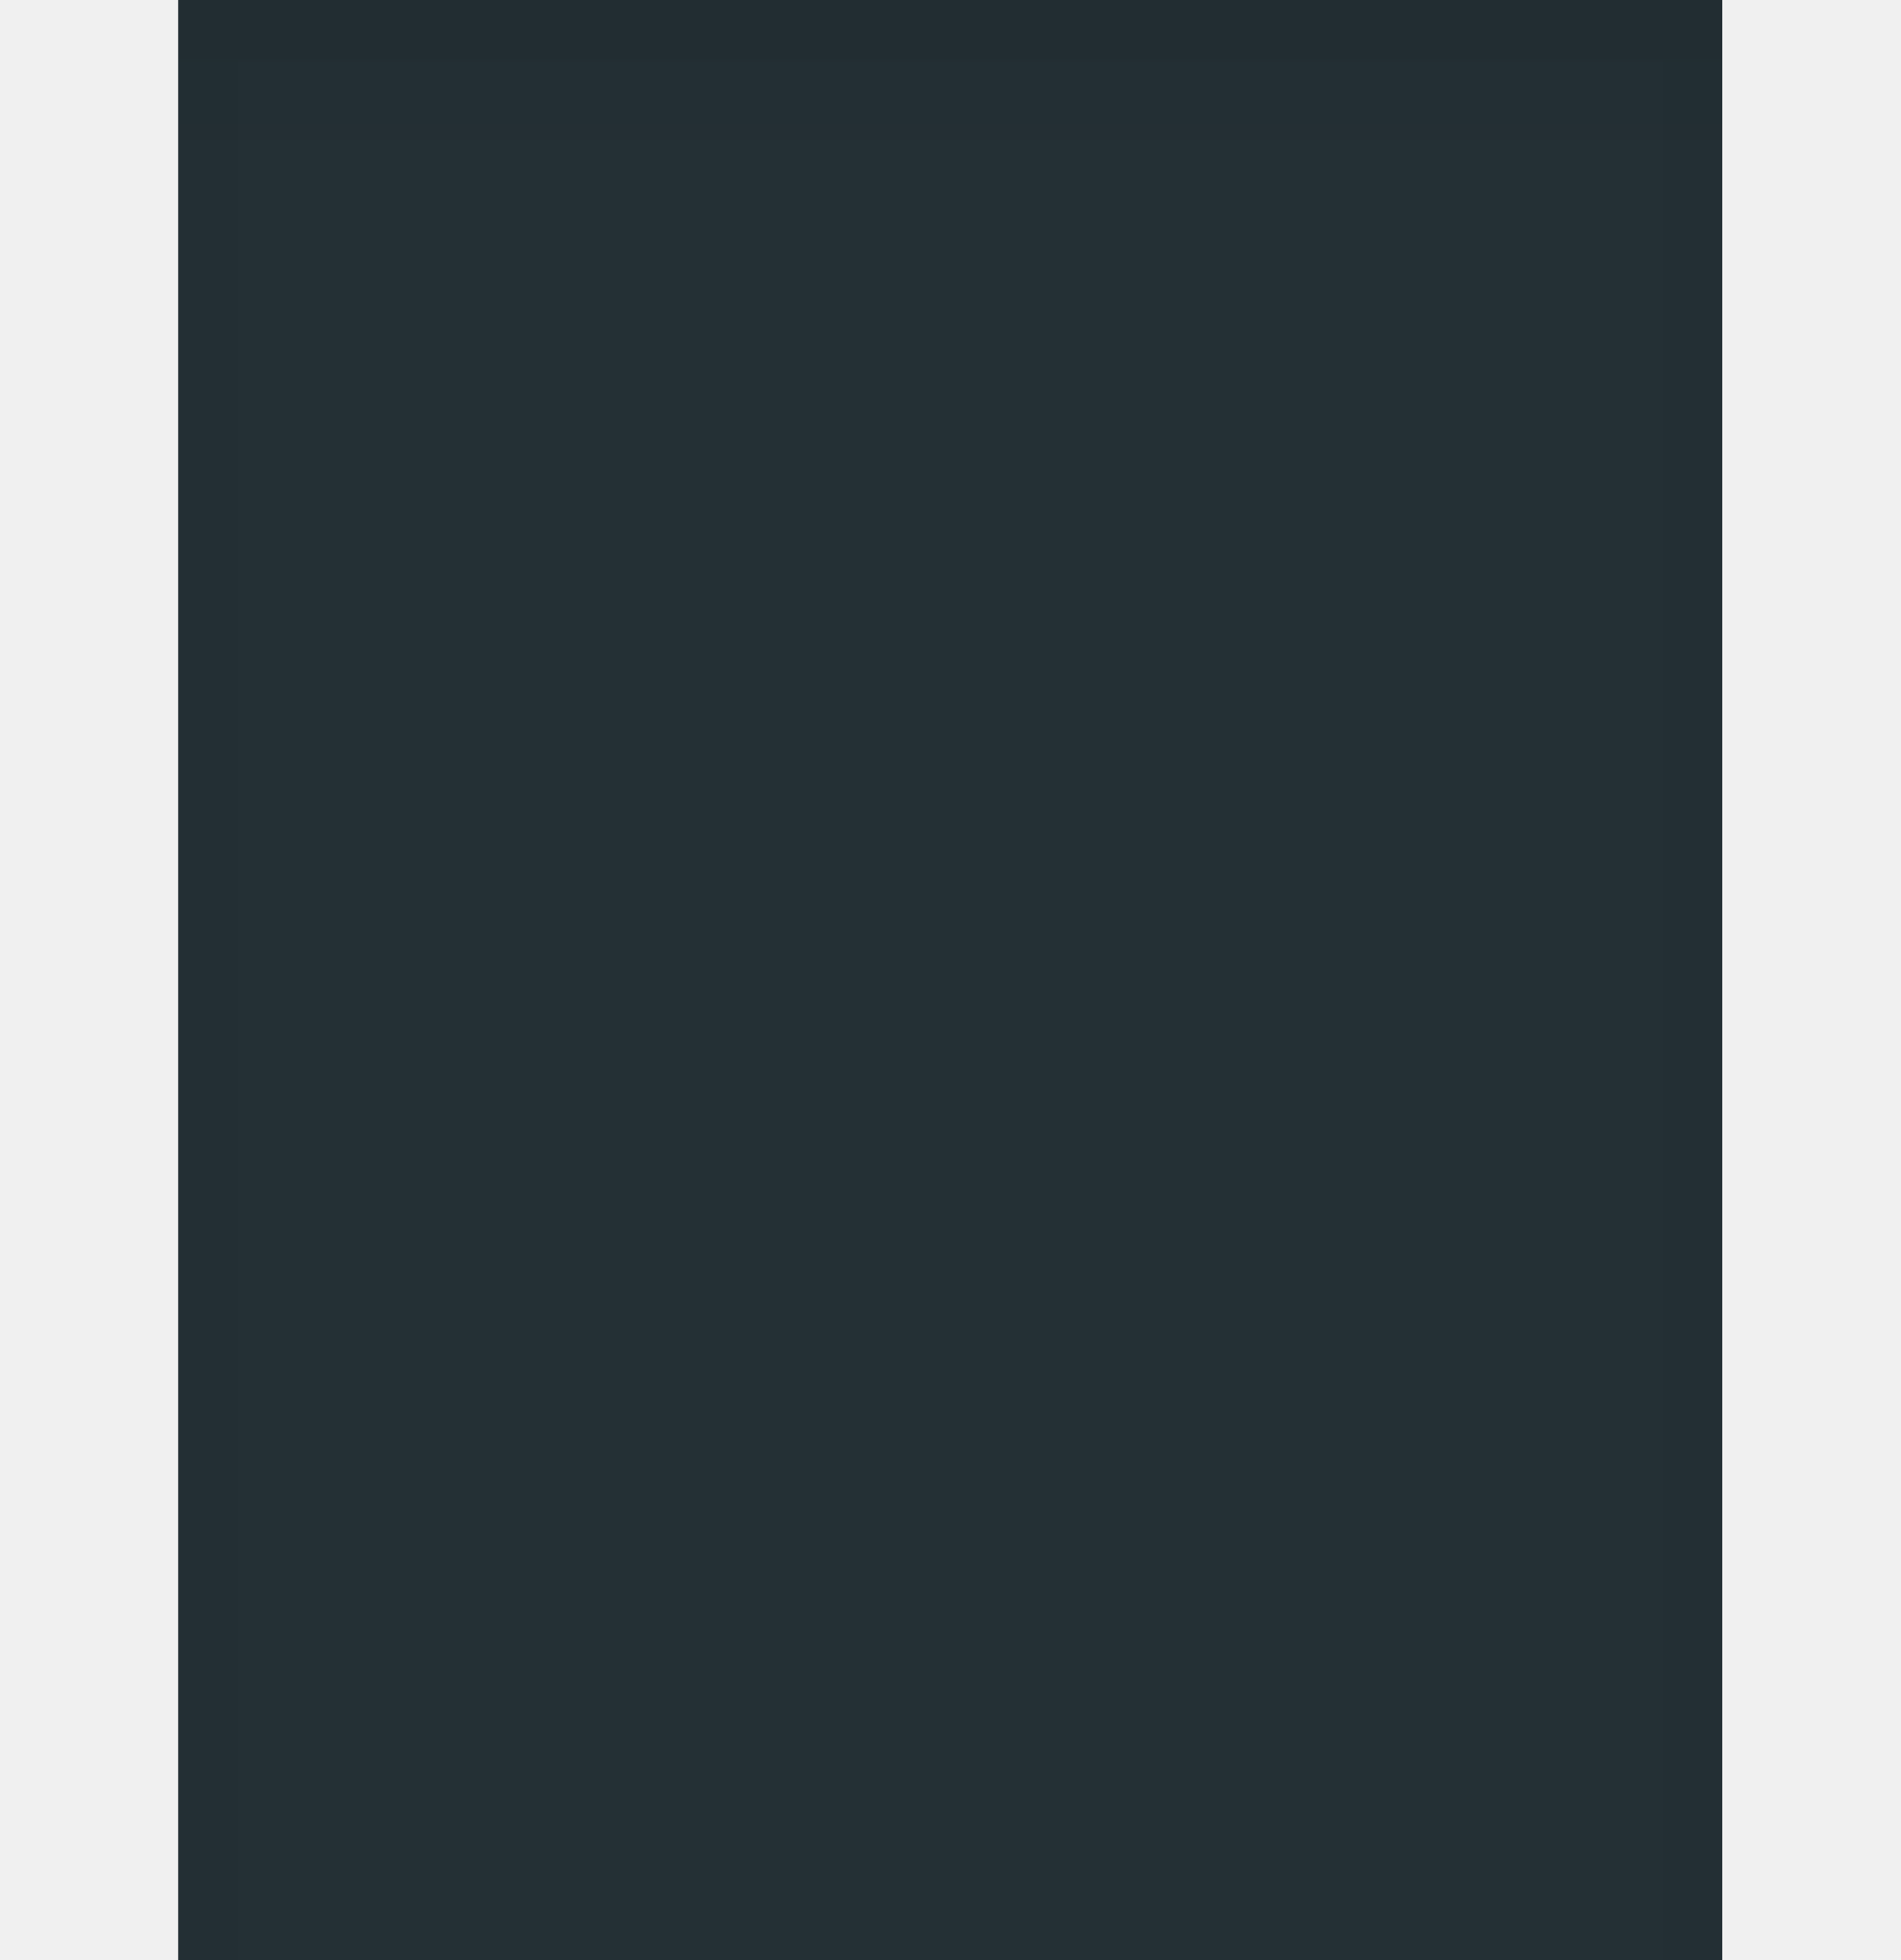
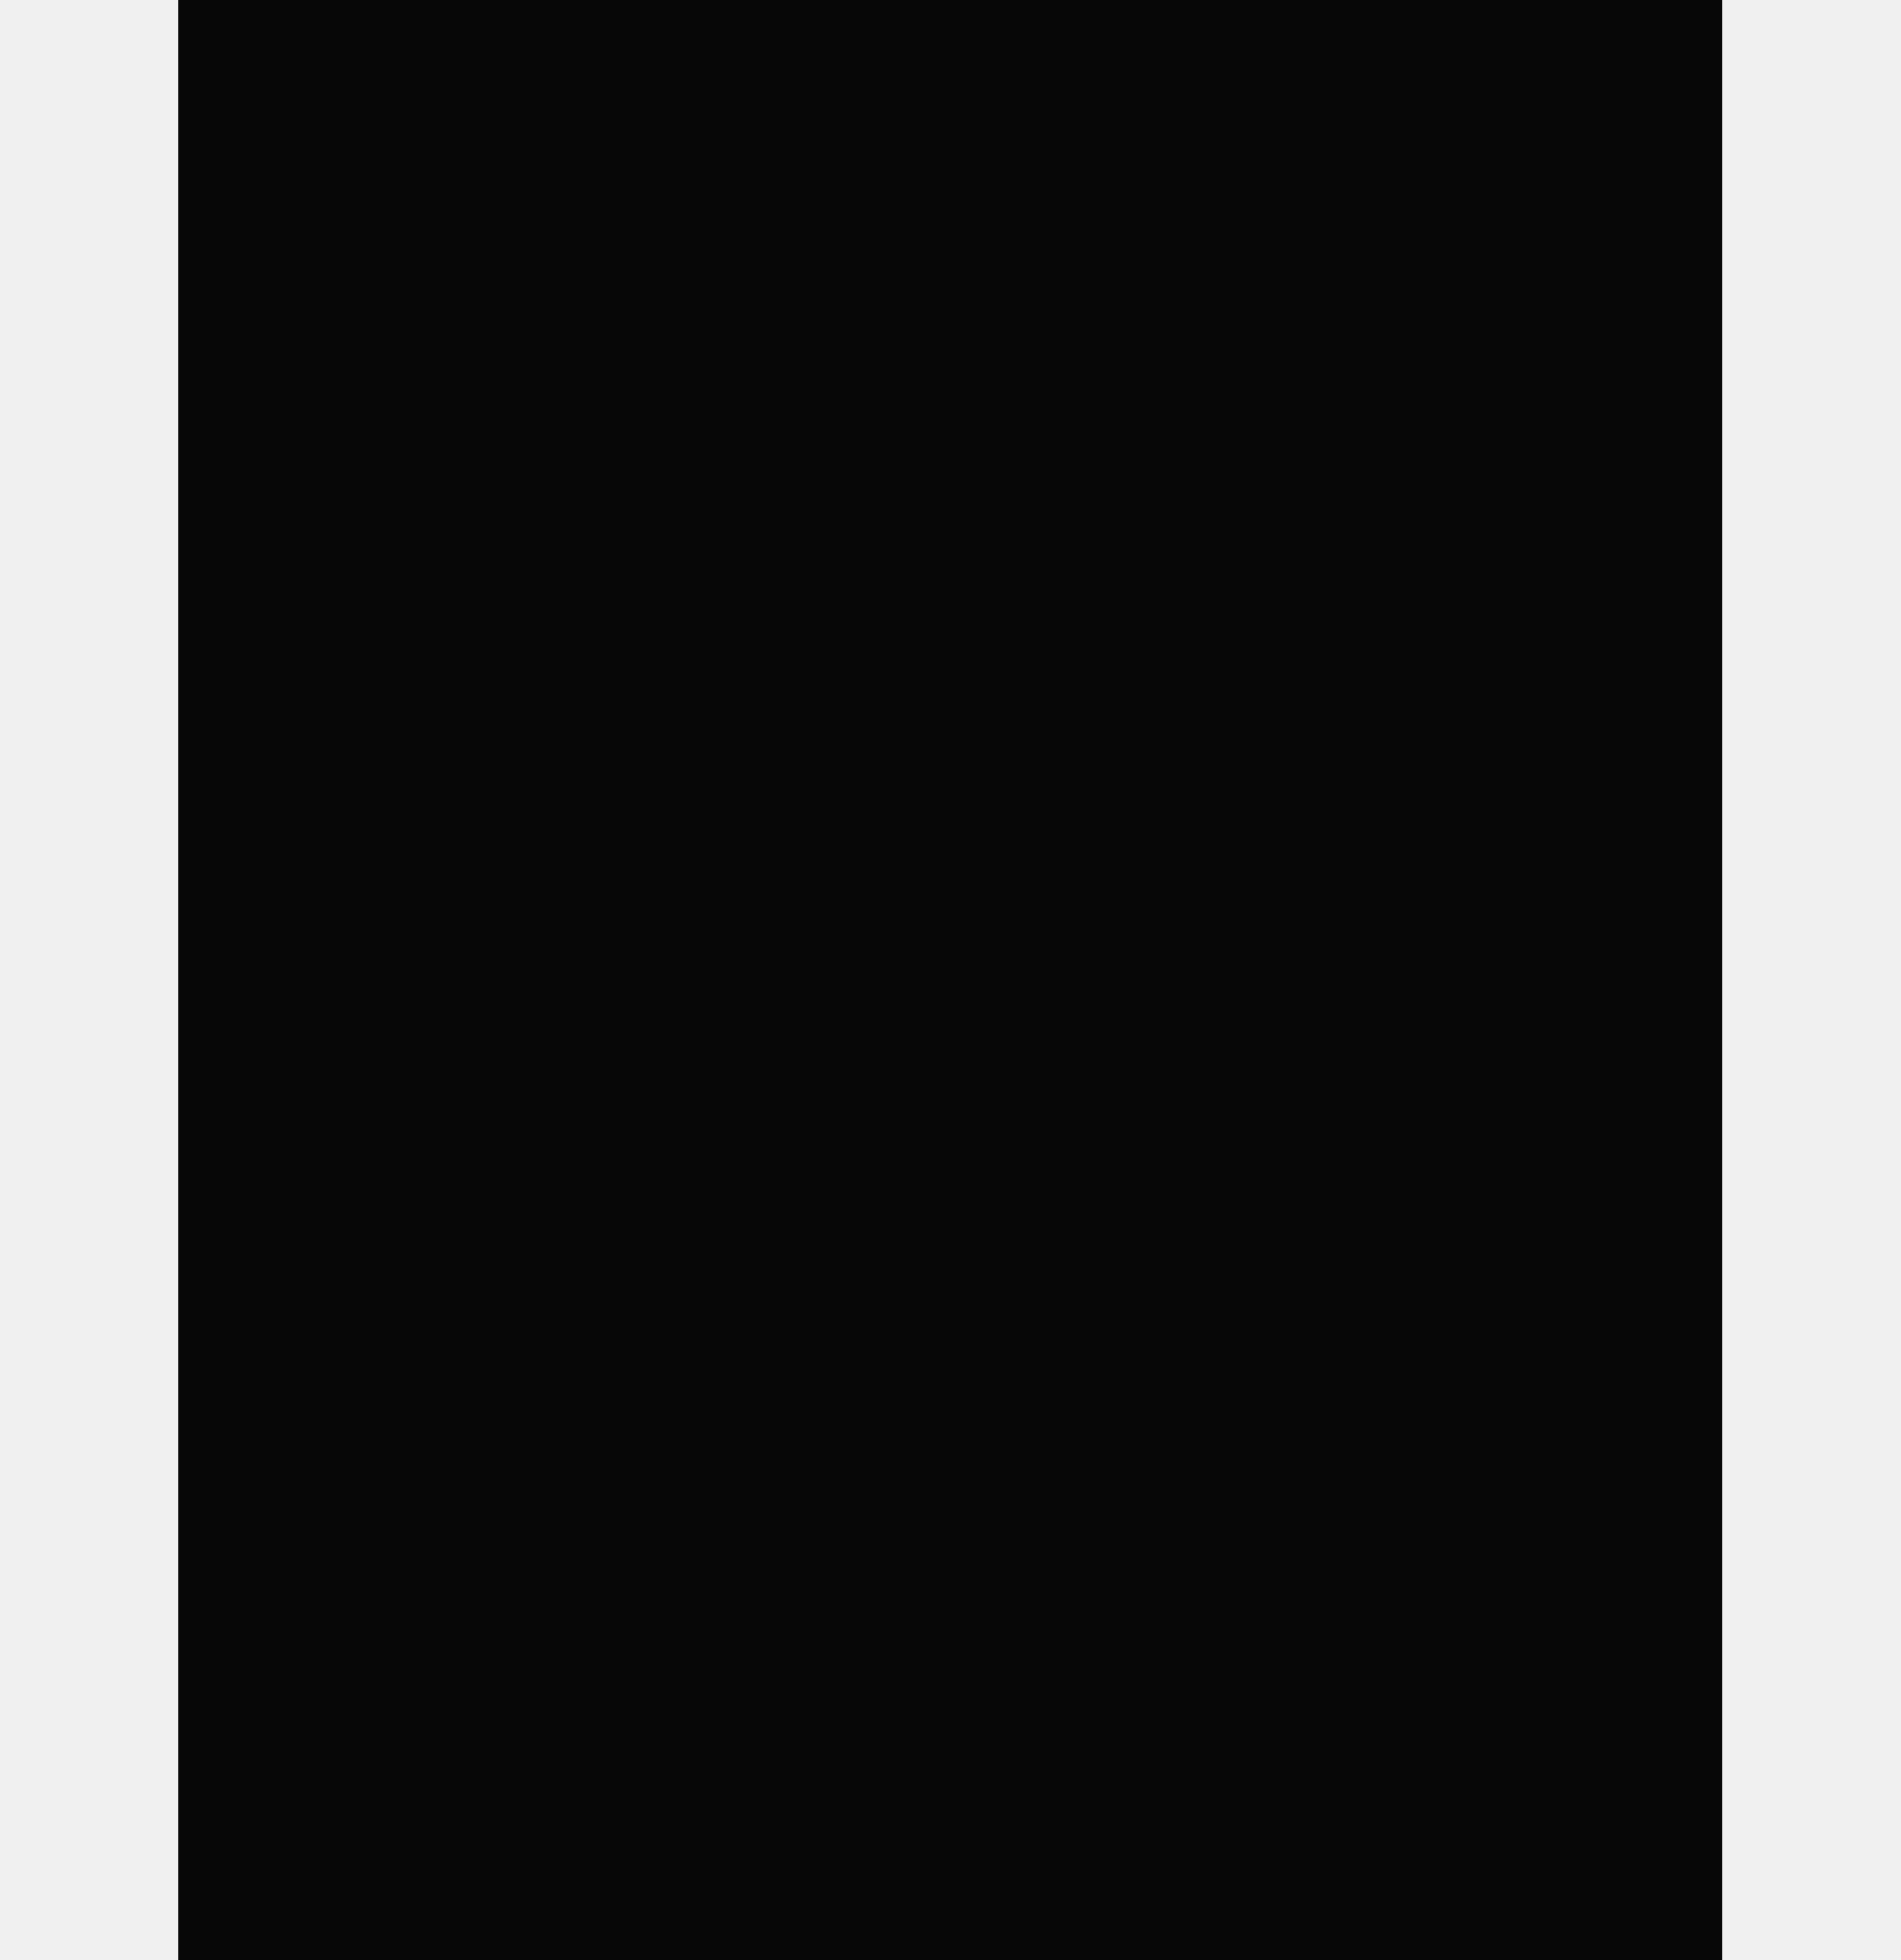
<svg xmlns="http://www.w3.org/2000/svg" xmlns:xlink="http://www.w3.org/1999/xlink" width="32" height="33" id="svg3783" version="1.1">
  <defs id="defs3785">
    <linearGradient gradientTransform="translate(1.8276563e-5,1.373291e-6)" xlink:href="#linearGradient831" id="linearGradient833" x1="1070.31" y1="-40.935" x2="1070.31" y2="-38.935" gradientUnits="userSpaceOnUse" />
    <linearGradient id="linearGradient831">
      <stop style="stop-color:#000000;stop-opacity:0.03" offset="0" id="stop827" />
      <stop style="stop-color:#243035;stop-opacity:0;" offset="1" id="stop829" />
    </linearGradient>
  </defs>
  <g id="layer1" transform="translate(-5.947796,-1010.427)">
    <g id="g3027" transform="matrix(0,-1,1,0,-1048.362,1052.362)">
      <g id="g846">
        <g id="g4142">
-           <rect style="opacity:1;fill:#243035;fill-opacity:1;stroke:#000000;stroke-width:0;stroke-linejoin:round;stroke-miterlimit:4;stroke-dasharray:none;stroke-dashoffset:0;stroke-opacity:1" id="rect3092" width="26" height="33" x="1057.31" y="-41.935" transform="matrix(0,1,-1,0,0,0)" />
+           <rect style="opacity:1;fill:#070707;fill-opacity:1;stroke:#000000;stroke-width:0;stroke-linejoin:round;stroke-miterlimit:4;stroke-dasharray:none;stroke-dashoffset:0;stroke-opacity:1" id="rect3092" width="26" height="33" x="1057.31" y="-41.935" transform="matrix(0,1,-1,0,0,0)" />
          <rect style="opacity:1;fill:#000000;fill-opacity:0.02;stroke:#000000;stroke-width:0;stroke-linejoin:round;stroke-miterlimit:4;stroke-dasharray:none;stroke-dashoffset:0;stroke-opacity:1" id="rect3092-2" width="1" height="32" x="1057.31" y="-40.935" transform="rotate(90)" />
          <rect style="opacity:1;fill:#000000;fill-opacity:0.02;stroke:#000000;stroke-width:0;stroke-linejoin:round;stroke-miterlimit:4;stroke-dasharray:none;stroke-dashoffset:0;stroke-opacity:1" id="rect3092-2-6" width="1" height="32" x="1082.31" y="-40.935" transform="rotate(90)" />
          <rect style="opacity:0;fill:#ffffff;fill-opacity:0;fill-rule:nonzero;stroke:none;stroke-width:0.247;stroke-linecap:butt;stroke-linejoin:miter;stroke-miterlimit:4;stroke-dasharray:none;stroke-dashoffset:478.437;stroke-opacity:1" id="rect4140" width="32" height="33" x="1054.31" y="-41.935" transform="matrix(0,1,-1,0,0,0)" />
        </g>
        <rect transform="rotate(90)" y="-41.935" x="1057.31" height="1" width="26" id="rect821" style="opacity:1;fill:#000000;fill-opacity:0.06;fill-rule:evenodd;stroke:none;stroke-width:1.041;stroke-opacity:0.13" />
        <rect transform="rotate(90)" style="opacity:1;fill:url(#linearGradient833);fill-opacity:1;fill-rule:evenodd;stroke:none;stroke-opacity:0.13" id="rect825" width="26" height="2" x="1057.31" y="-40.935" />
      </g>
    </g>
  </g>
</svg>
